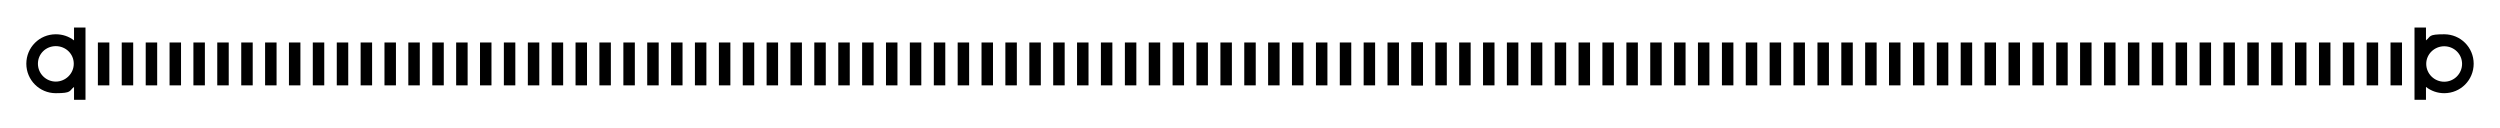
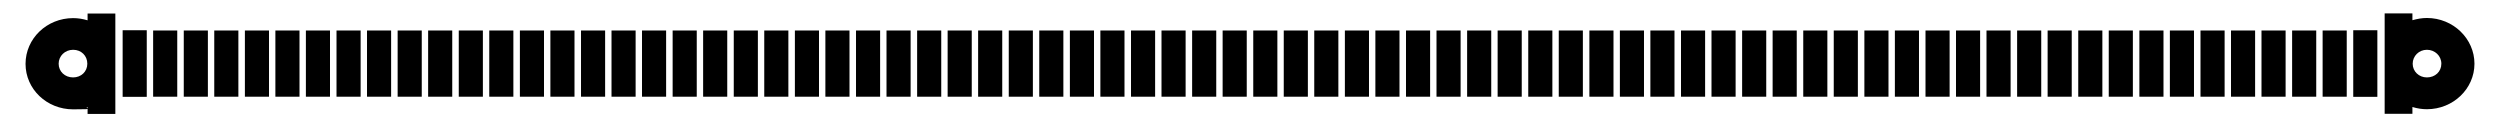
<svg xmlns="http://www.w3.org/2000/svg" id="Layer_1" version="1.1" viewBox="0 0 1918.2 97.7">
-   <path d="M56.8,31c-4-3.1-8.8-4.7-14-4.7-12.6,0-22.6,10.1-22.6,22.6s10.1,22.6,22.6,22.6,10.1-1.8,14-4.8v9.9h8.8V21.1h-8.8v9.9ZM42.8,62.6c-7.5,0-13.7-6.1-13.7-13.7s6.1-13.5,13.7-13.5,13.8,5.9,13.8,13.5-6.3,13.7-13.8,13.7Z" />
-   <path d="M1861.4,21.1h-8.8s0,55.5,0,55.5h8.8s0-9.9,0-9.9c4,3.1,8.8,4.8,14,4.8,12.6,0,22.6-10.1,22.6-22.6,0-12.6-10.1-22.6-22.6-22.6s-10.1,1.6-14,4.7v-9.9ZM1861.6,49c0-7.5,6.3-13.5,13.8-13.5s13.7,5.9,13.7,13.5c0,7.5-6.1,13.7-13.7,13.7s-13.8-6.1-13.8-13.7Z" />
-   <rect x="75.1" y="32.6" width="8.8" height="32.9" />
-   <rect x="93.4" y="32.6" width="8.8" height="32.9" />
-   <rect x="111.8" y="32.6" width="8.8" height="32.9" />
-   <rect x="130.1" y="32.6" width="8.8" height="32.9" />
-   <rect x="148.4" y="32.6" width="8.8" height="32.9" />
-   <rect x="166.7" y="32.6" width="8.8" height="32.9" />
-   <rect x="185.1" y="32.6" width="8.8" height="32.9" />
-   <rect x="203.4" y="32.6" width="8.8" height="32.9" />
-   <rect x="221.7" y="32.6" width="8.8" height="32.9" />
-   <rect x="240" y="32.6" width="8.8" height="32.9" />
-   <rect x="258.4" y="32.6" width="8.8" height="32.9" />
-   <rect x="276.7" y="32.6" width="8.8" height="32.9" />
-   <rect x="295" y="32.6" width="8.8" height="32.9" />
-   <rect x="313.3" y="32.6" width="8.8" height="32.9" />
-   <rect x="331.7" y="32.6" width="8.8" height="32.9" />
-   <rect x="350" y="32.6" width="8.8" height="32.9" />
-   <rect x="368.3" y="32.6" width="8.8" height="32.9" />
-   <rect x="386.6" y="32.6" width="8.8" height="32.9" />
-   <rect x="405" y="32.6" width="8.8" height="32.9" />
-   <rect x="423.3" y="32.6" width="8.8" height="32.9" />
-   <rect x="441.6" y="32.6" width="8.8" height="32.9" />
-   <rect x="459.9" y="32.6" width="8.8" height="32.9" />
-   <rect x="478.3" y="32.6" width="8.8" height="32.9" />
-   <rect x="496.6" y="32.6" width="8.8" height="32.9" />
-   <rect x="514.9" y="32.6" width="8.8" height="32.9" />
-   <rect x="533.2" y="32.6" width="8.8" height="32.9" />
-   <rect x="551.6" y="32.6" width="8.8" height="32.9" />
-   <rect x="569.9" y="32.6" width="8.8" height="32.9" />
-   <rect x="588.2" y="32.6" width="8.8" height="32.9" />
-   <rect x="606.5" y="32.6" width="8.8" height="32.9" />
-   <rect x="624.8" y="32.6" width="8.8" height="32.9" />
-   <rect x="643.2" y="32.6" width="8.8" height="32.9" />
-   <rect x="661.5" y="32.6" width="8.8" height="32.9" />
-   <rect x="679.8" y="32.6" width="8.8" height="32.9" />
-   <rect x="698.1" y="32.6" width="8.8" height="32.9" />
-   <rect x="716.5" y="32.6" width="8.8" height="32.9" />
-   <rect x="734.8" y="32.6" width="8.8" height="32.9" />
-   <rect x="753.1" y="32.6" width="8.8" height="32.9" />
-   <rect x="771.4" y="32.6" width="8.8" height="32.9" />
-   <rect x="789.8" y="32.6" width="8.8" height="32.9" />
-   <rect x="808.1" y="32.6" width="8.8" height="32.9" />
-   <rect x="826.4" y="32.6" width="8.8" height="32.9" />
-   <rect x="844.7" y="32.6" width="8.8" height="32.9" />
-   <rect x="863.1" y="32.6" width="8.8" height="32.9" />
-   <rect x="881.4" y="32.6" width="8.8" height="32.9" />
-   <rect x="899.7" y="32.6" width="8.8" height="32.9" />
-   <rect x="918" y="32.6" width="8.8" height="32.9" />
-   <rect x="936.4" y="32.6" width="8.8" height="32.9" />
-   <rect x="954.7" y="32.6" width="8.8" height="32.9" />
-   <rect x="973" y="32.6" width="8.8" height="32.9" />
-   <rect x="991.3" y="32.6" width="8.8" height="32.9" />
-   <rect x="1009.7" y="32.6" width="8.8" height="32.9" />
-   <rect x="1028" y="32.6" width="8.8" height="32.9" />
-   <rect x="1046.3" y="32.6" width="8.8" height="32.9" />
-   <rect x="1064.6" y="32.6" width="8.8" height="32.9" />
-   <rect x="1083" y="32.6" width="8.8" height="32.9" />
-   <rect x="1101.3" y="32.6" width="8.8" height="32.9" />
-   <rect x="1119.6" y="32.6" width="8.8" height="32.9" />
-   <rect x="1137.9" y="32.6" width="8.8" height="32.9" />
-   <rect x="1156.2" y="32.6" width="8.8" height="32.9" />
-   <rect x="1174.6" y="32.6" width="8.8" height="32.9" />
-   <rect x="1192.9" y="32.6" width="8.8" height="32.9" />
-   <rect x="1211.2" y="32.6" width="8.8" height="32.9" />
-   <rect x="1229.5" y="32.6" width="8.8" height="32.9" />
-   <rect x="1247.9" y="32.6" width="8.8" height="32.9" />
-   <rect x="1266.2" y="32.6" width="8.8" height="32.9" />
-   <rect x="1284.5" y="32.6" width="8.8" height="32.9" />
-   <rect x="1302.8" y="32.6" width="8.8" height="32.9" />
-   <rect x="1321.2" y="32.6" width="8.8" height="32.9" />
-   <rect x="1339.5" y="32.6" width="8.8" height="32.9" />
-   <rect x="1357.8" y="32.6" width="8.8" height="32.9" />
-   <rect x="1376.1" y="32.6" width="8.8" height="32.9" />
-   <rect x="1394.5" y="32.6" width="8.8" height="32.9" />
-   <rect x="1412.8" y="32.6" width="8.8" height="32.9" />
-   <rect x="1431.1" y="32.6" width="8.8" height="32.9" />
-   <rect x="1449.4" y="32.6" width="8.8" height="32.9" />
-   <rect x="1467.8" y="32.6" width="8.8" height="32.9" />
-   <rect x="1486.1" y="32.6" width="8.8" height="32.9" />
-   <rect x="1504.4" y="32.6" width="8.8" height="32.9" />
-   <rect x="1522.7" y="32.6" width="8.8" height="32.9" />
-   <rect x="1541.1" y="32.6" width="8.8" height="32.9" />
-   <rect x="1559.4" y="32.6" width="8.8" height="32.9" />
-   <rect x="1577.7" y="32.6" width="8.8" height="32.9" />
-   <rect x="1596" y="32.6" width="8.8" height="32.9" />
-   <rect x="1614.4" y="32.6" width="8.8" height="32.9" />
-   <rect x="1632.7" y="32.6" width="8.8" height="32.9" />
-   <rect x="1651" y="32.6" width="8.8" height="32.9" />
-   <rect x="1669.3" y="32.6" width="8.8" height="32.9" />
-   <rect x="1687.7" y="32.6" width="8.8" height="32.9" />
-   <rect x="1706" y="32.6" width="8.8" height="32.9" />
-   <rect x="1724.3" y="32.6" width="8.8" height="32.9" />
-   <rect x="1742.6" y="32.6" width="8.8" height="32.9" />
-   <rect x="1760.9" y="32.6" width="8.8" height="32.9" />
-   <rect x="1779.3" y="32.6" width="8.8" height="32.9" />
-   <rect x="1797.6" y="32.6" width="8.8" height="32.9" />
-   <rect x="1815.9" y="32.6" width="8.8" height="32.9" />
-   <rect x="1834.2" y="32.6" width="8.8" height="32.9" />
-   <rect x="1083" y="32.6" width="8.8" height="32.9" />
+   <rect x="1500.8" y="23.4" width="18.5" height="50.8" />
+   <rect x="1477.4" y="23.4" width="18.5" height="50.8" />
+   <rect x="1453.9" y="23.4" width="18.5" height="50.8" />
+   <rect x="1430.5" y="23.4" width="18.5" height="50.8" />
+   <rect x="1407" y="23.4" width="18.5" height="50.8" />
+   <rect x="1383.6" y="23.4" width="18.5" height="50.8" />
+   <rect x="1360.1" y="23.4" width="18.5" height="50.8" />
+   <rect x="1336.7" y="23.4" width="18.5" height="50.8" />
+   <rect x="1313.2" y="23.4" width="18.5" height="50.8" />
+   <rect x="1289.8" y="23.4" width="18.5" height="50.8" />
+   <rect x="1266.3" y="23.4" width="18.5" height="50.8" />
+   <rect x="1242.9" y="23.4" width="18.5" height="50.8" />
+   <rect x="1219.5" y="23.4" width="18.5" height="50.8" />
+   <rect x="1196" y="23.4" width="18.5" height="50.8" />
+   <rect x="1172.6" y="23.4" width="18.5" height="50.8" />
+   <rect x="1149.1" y="23.4" width="18.5" height="50.8" />
+   <rect x="1125.7" y="23.4" width="18.5" height="50.8" />
+   <rect x="1102.2" y="23.4" width="18.5" height="50.8" />
+   <rect x="1078.8" y="23.4" width="18.5" height="50.8" />
+   <rect x="1055.3" y="23.4" width="18.5" height="50.8" />
+   <rect x="1031.9" y="23.4" width="18.5" height="50.8" />
+   <rect x="1008.4" y="23.4" width="18.5" height="50.8" />
+   <rect x="985" y="23.4" width="18.5" height="50.8" />
+   <rect x="961.6" y="23.4" width="18.5" height="50.8" />
+   <rect x="938.1" y="23.4" width="18.5" height="50.8" />
+   <rect x="914.7" y="23.4" width="18.5" height="50.8" />
+   <rect x="891.2" y="23.4" width="18.5" height="50.8" />
+   <rect x="867.8" y="23.4" width="18.5" height="50.8" />
+   <rect x="844.3" y="23.4" width="18.5" height="50.8" />
+   <rect x="820.9" y="23.4" width="18.5" height="50.8" />
+   <rect x="797.4" y="23.4" width="18.5" height="50.8" />
+   <rect x="774" y="23.4" width="18.5" height="50.8" />
+   <rect x="750.5" y="23.4" width="18.5" height="50.8" />
+   <rect x="727.1" y="23.4" width="18.5" height="50.8" />
+   <rect x="703.7" y="23.4" width="18.5" height="50.8" />
+   <rect x="680.2" y="23.4" width="18.5" height="50.8" />
+   <rect x="656.8" y="23.4" width="18.5" height="50.8" />
+   <rect x="633.3" y="23.4" width="18.5" height="50.8" />
+   <rect x="609.9" y="23.4" width="18.5" height="50.8" />
+   <rect x="586.4" y="23.4" width="18.5" height="50.8" />
+   <rect x="563" y="23.4" width="18.5" height="50.8" />
+   <rect x="539.5" y="23.4" width="18.5" height="50.8" />
+   <rect x="516.1" y="23.4" width="18.5" height="50.8" />
+   <rect x="492.6" y="23.4" width="18.5" height="50.8" />
+   <rect x="469.2" y="23.4" width="18.5" height="50.8" />
+   <rect x="445.8" y="23.4" width="18.5" height="50.8" />
+   <rect x="422.3" y="23.4" width="18.5" height="50.8" />
+   <rect x="398.9" y="23.4" width="18.5" height="50.8" />
+   <rect x="375.4" y="23.4" width="18.5" height="50.8" />
+   <rect x="352" y="23.4" width="18.5" height="50.8" />
+   <rect x="328.5" y="23.4" width="18.5" height="50.8" />
+   <rect x="305.1" y="23.4" width="18.5" height="50.8" />
+   <rect x="281.6" y="23.4" width="18.5" height="50.8" />
+   <rect x="258.2" y="23.4" width="18.5" height="50.8" />
+   <rect x="234.7" y="23.4" width="18.5" height="50.8" />
+   <rect x="211.3" y="23.4" width="18.5" height="50.8" />
+   <rect x="187.9" y="23.4" width="18.5" height="50.8" />
+   <rect x="164.4" y="23.4" width="18.5" height="50.8" />
+   <rect x="141" y="23.4" width="18.5" height="50.8" />
+   <rect x="117.5" y="23.4" width="18.5" height="50.8" />
+   <rect x="1524.2" y="23.4" width="18.5" height="50.8" />
+   <rect x="1547.7" y="23.4" width="18.5" height="50.8" />
+   <rect x="1571.1" y="23.4" width="18.5" height="50.8" />
+   <rect x="1594.6" y="23.4" width="18.5" height="50.8" />
+   <rect x="1618" y="23.4" width="18.5" height="50.8" />
+   <rect x="1641.5" y="23.4" width="18.5" height="50.8" />
+   <rect x="1664.9" y="23.4" width="18.5" height="50.8" />
+   <rect x="1688.4" y="23.4" width="18.5" height="50.8" />
+   <rect x="1711.8" y="23.4" width="18.5" height="50.8" />
+   <rect x="1735.2" y="23.4" width="18.5" height="50.8" />
+   <rect x="1758.7" y="23.4" width="18.5" height="50.8" />
+   <rect x="1782.1" y="23.4" width="18.5" height="50.8" />
+   <polygon points="1805.6 23.4 1805.6 74 1805.6 74.3 1824.1 74.3 1824.1 74 1824.1 23.4 1824.1 23.2 1805.6 23.2 1805.6 23.4" />
+   <path d="M1862.1,13.8c-3.9,0-7.5.7-11.1,1.7v-5.2h-21.3v77h21.3v-5.2c3.6,1.1,7.3,1.7,11.1,1.7,20.2,0,36.5-15.7,36.5-34.9s-16.3-35.1-36.5-35.1ZM1862.1,59.4c-6.1,0-10.9-4.6-10.9-10.5s4.8-10.7,10.9-10.7,11.1,4.6,11.1,10.7-4.8,10.5-11.1,10.5Z" />
+   <polygon points="94.1 23.4 94.1 74 94.1 74.3 112.6 74.3 112.6 74 112.6 23.4 112.6 23.2 94.1 23.2 94.1 23.4" />
+   <path d="M67.2,15.6c-3.6-1.1-7.3-1.7-11.1-1.7-20.2,0-36.5,15.7-36.5,35.1s16.3,34.9,36.5,34.9,7.5-.7,11.1-1.7v5.2h21.3V10.4h-21.3v5.2ZM56.1,59.4c-6.4,0-11.1-4.6-11.1-10.5s4.8-10.7,11.1-10.7,10.9,4.6,10.9,10.7-4.8,10.5-10.9,10.5Z" />
</svg>
